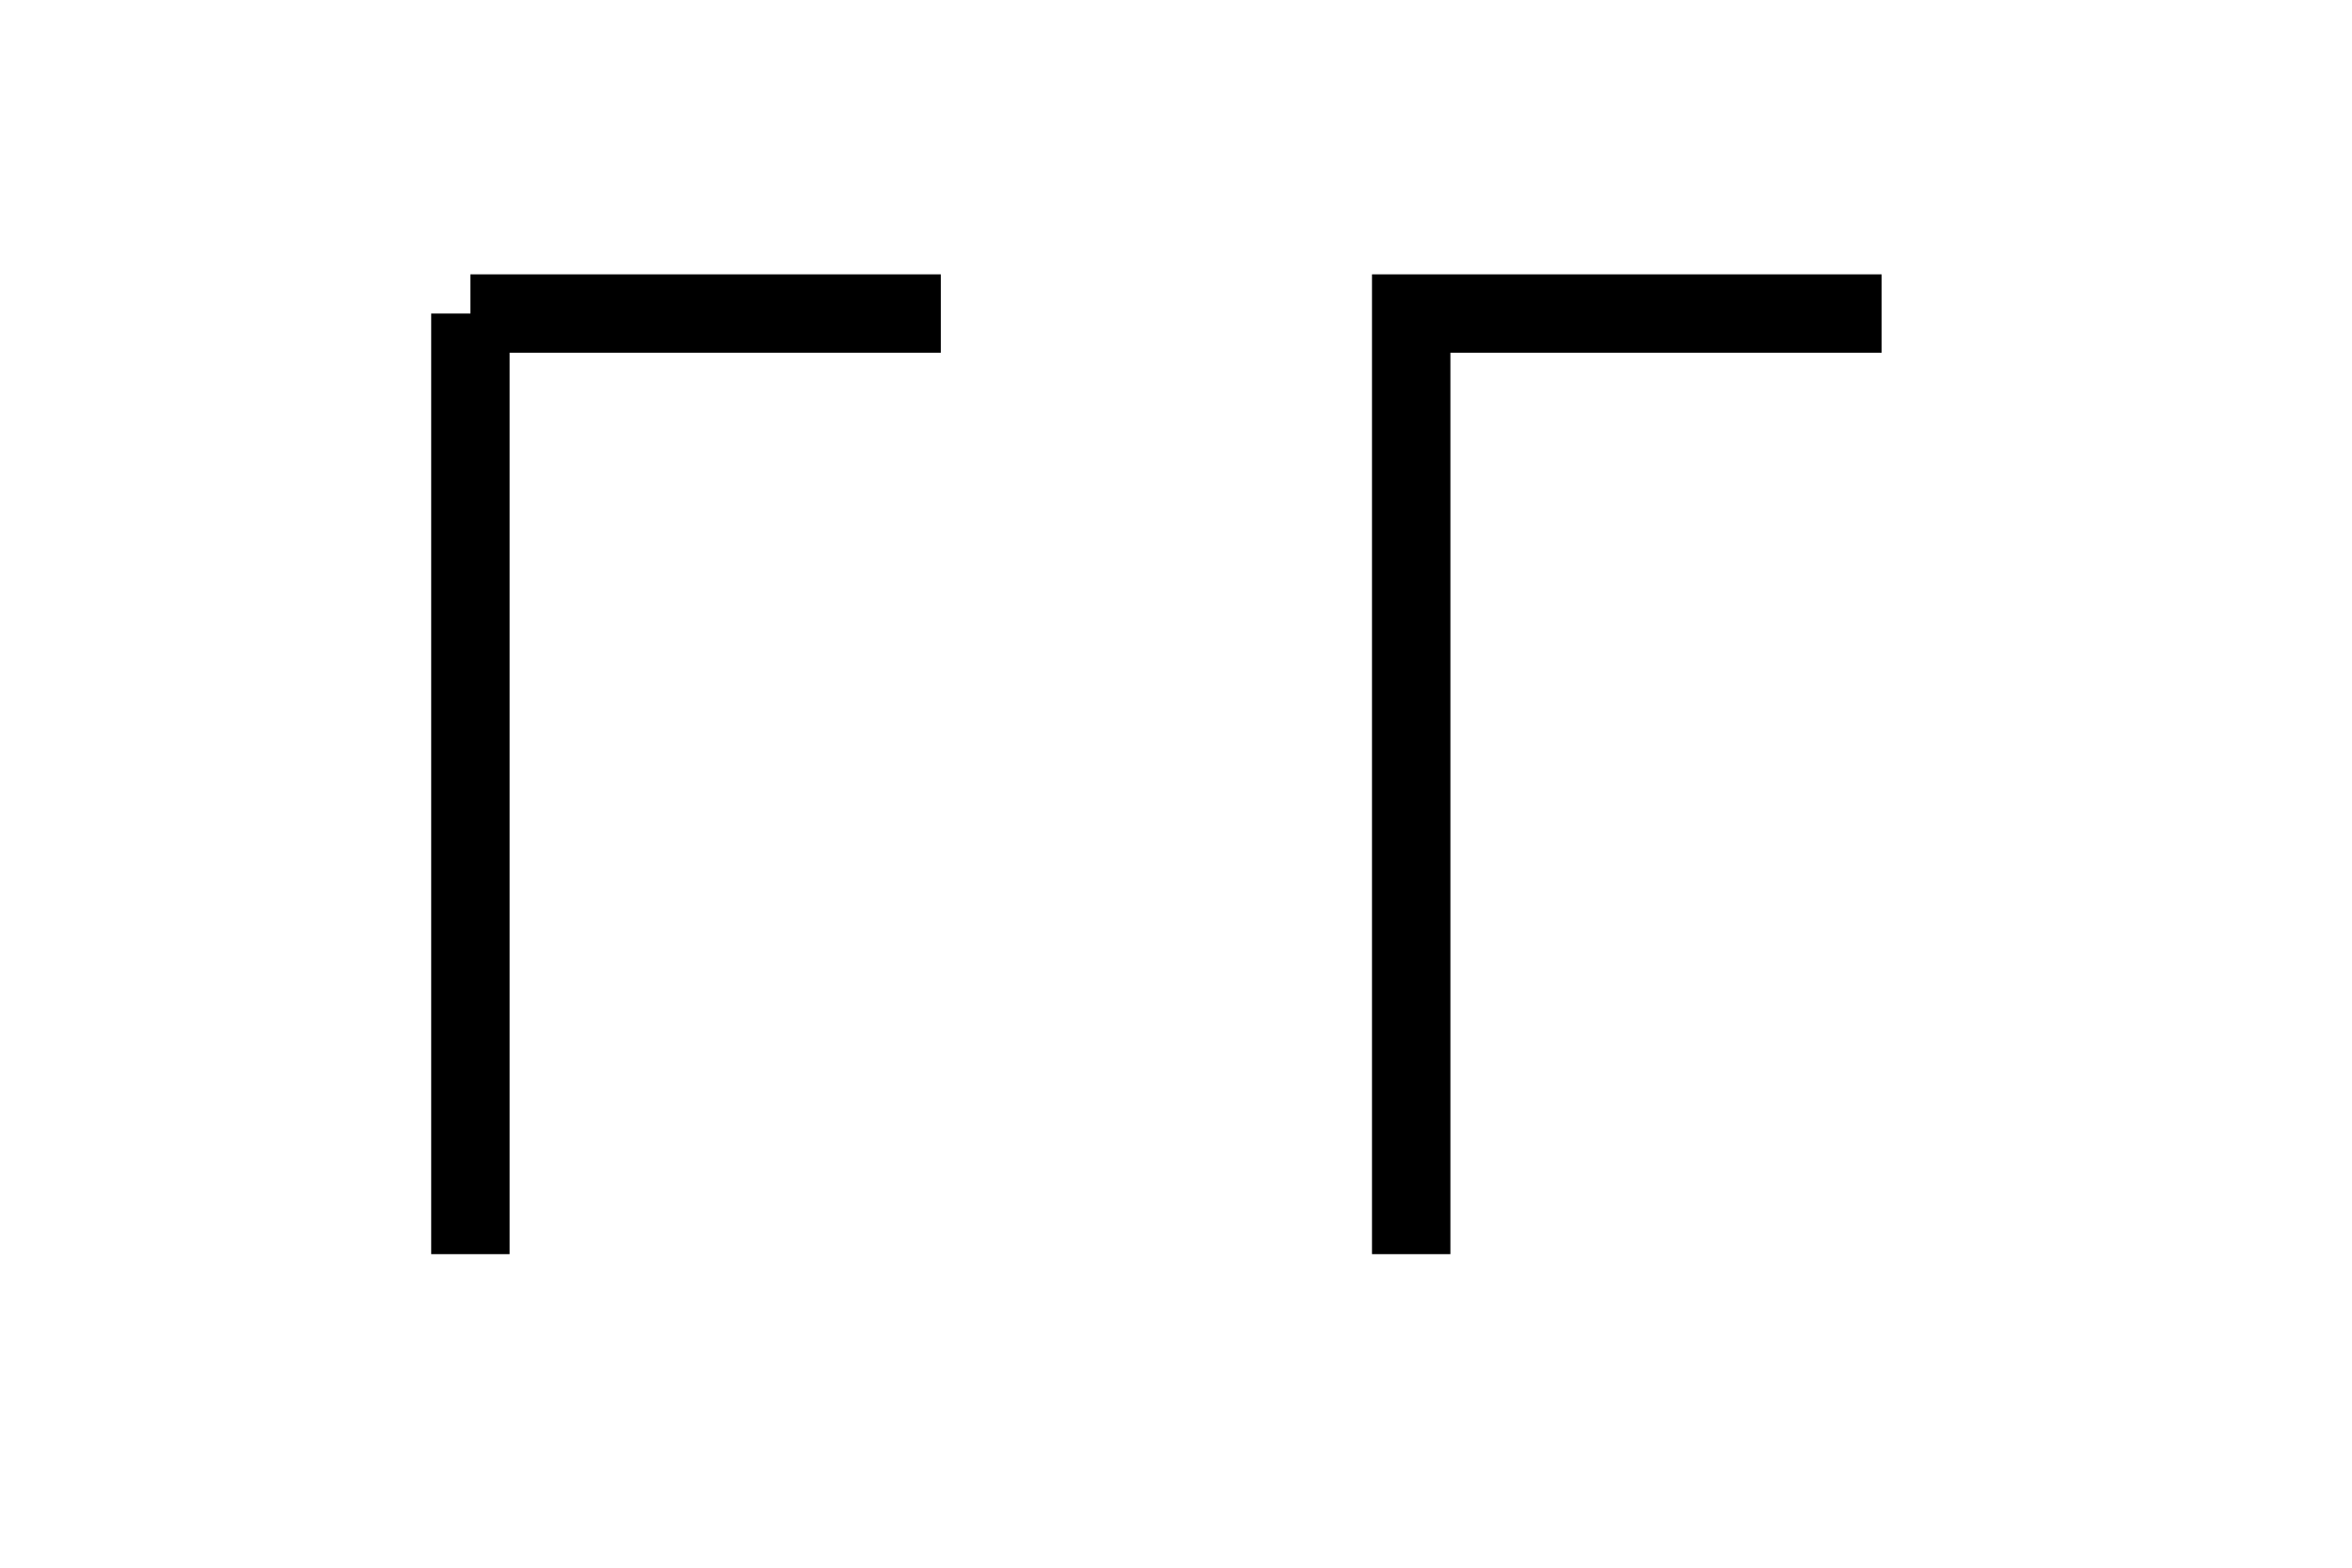
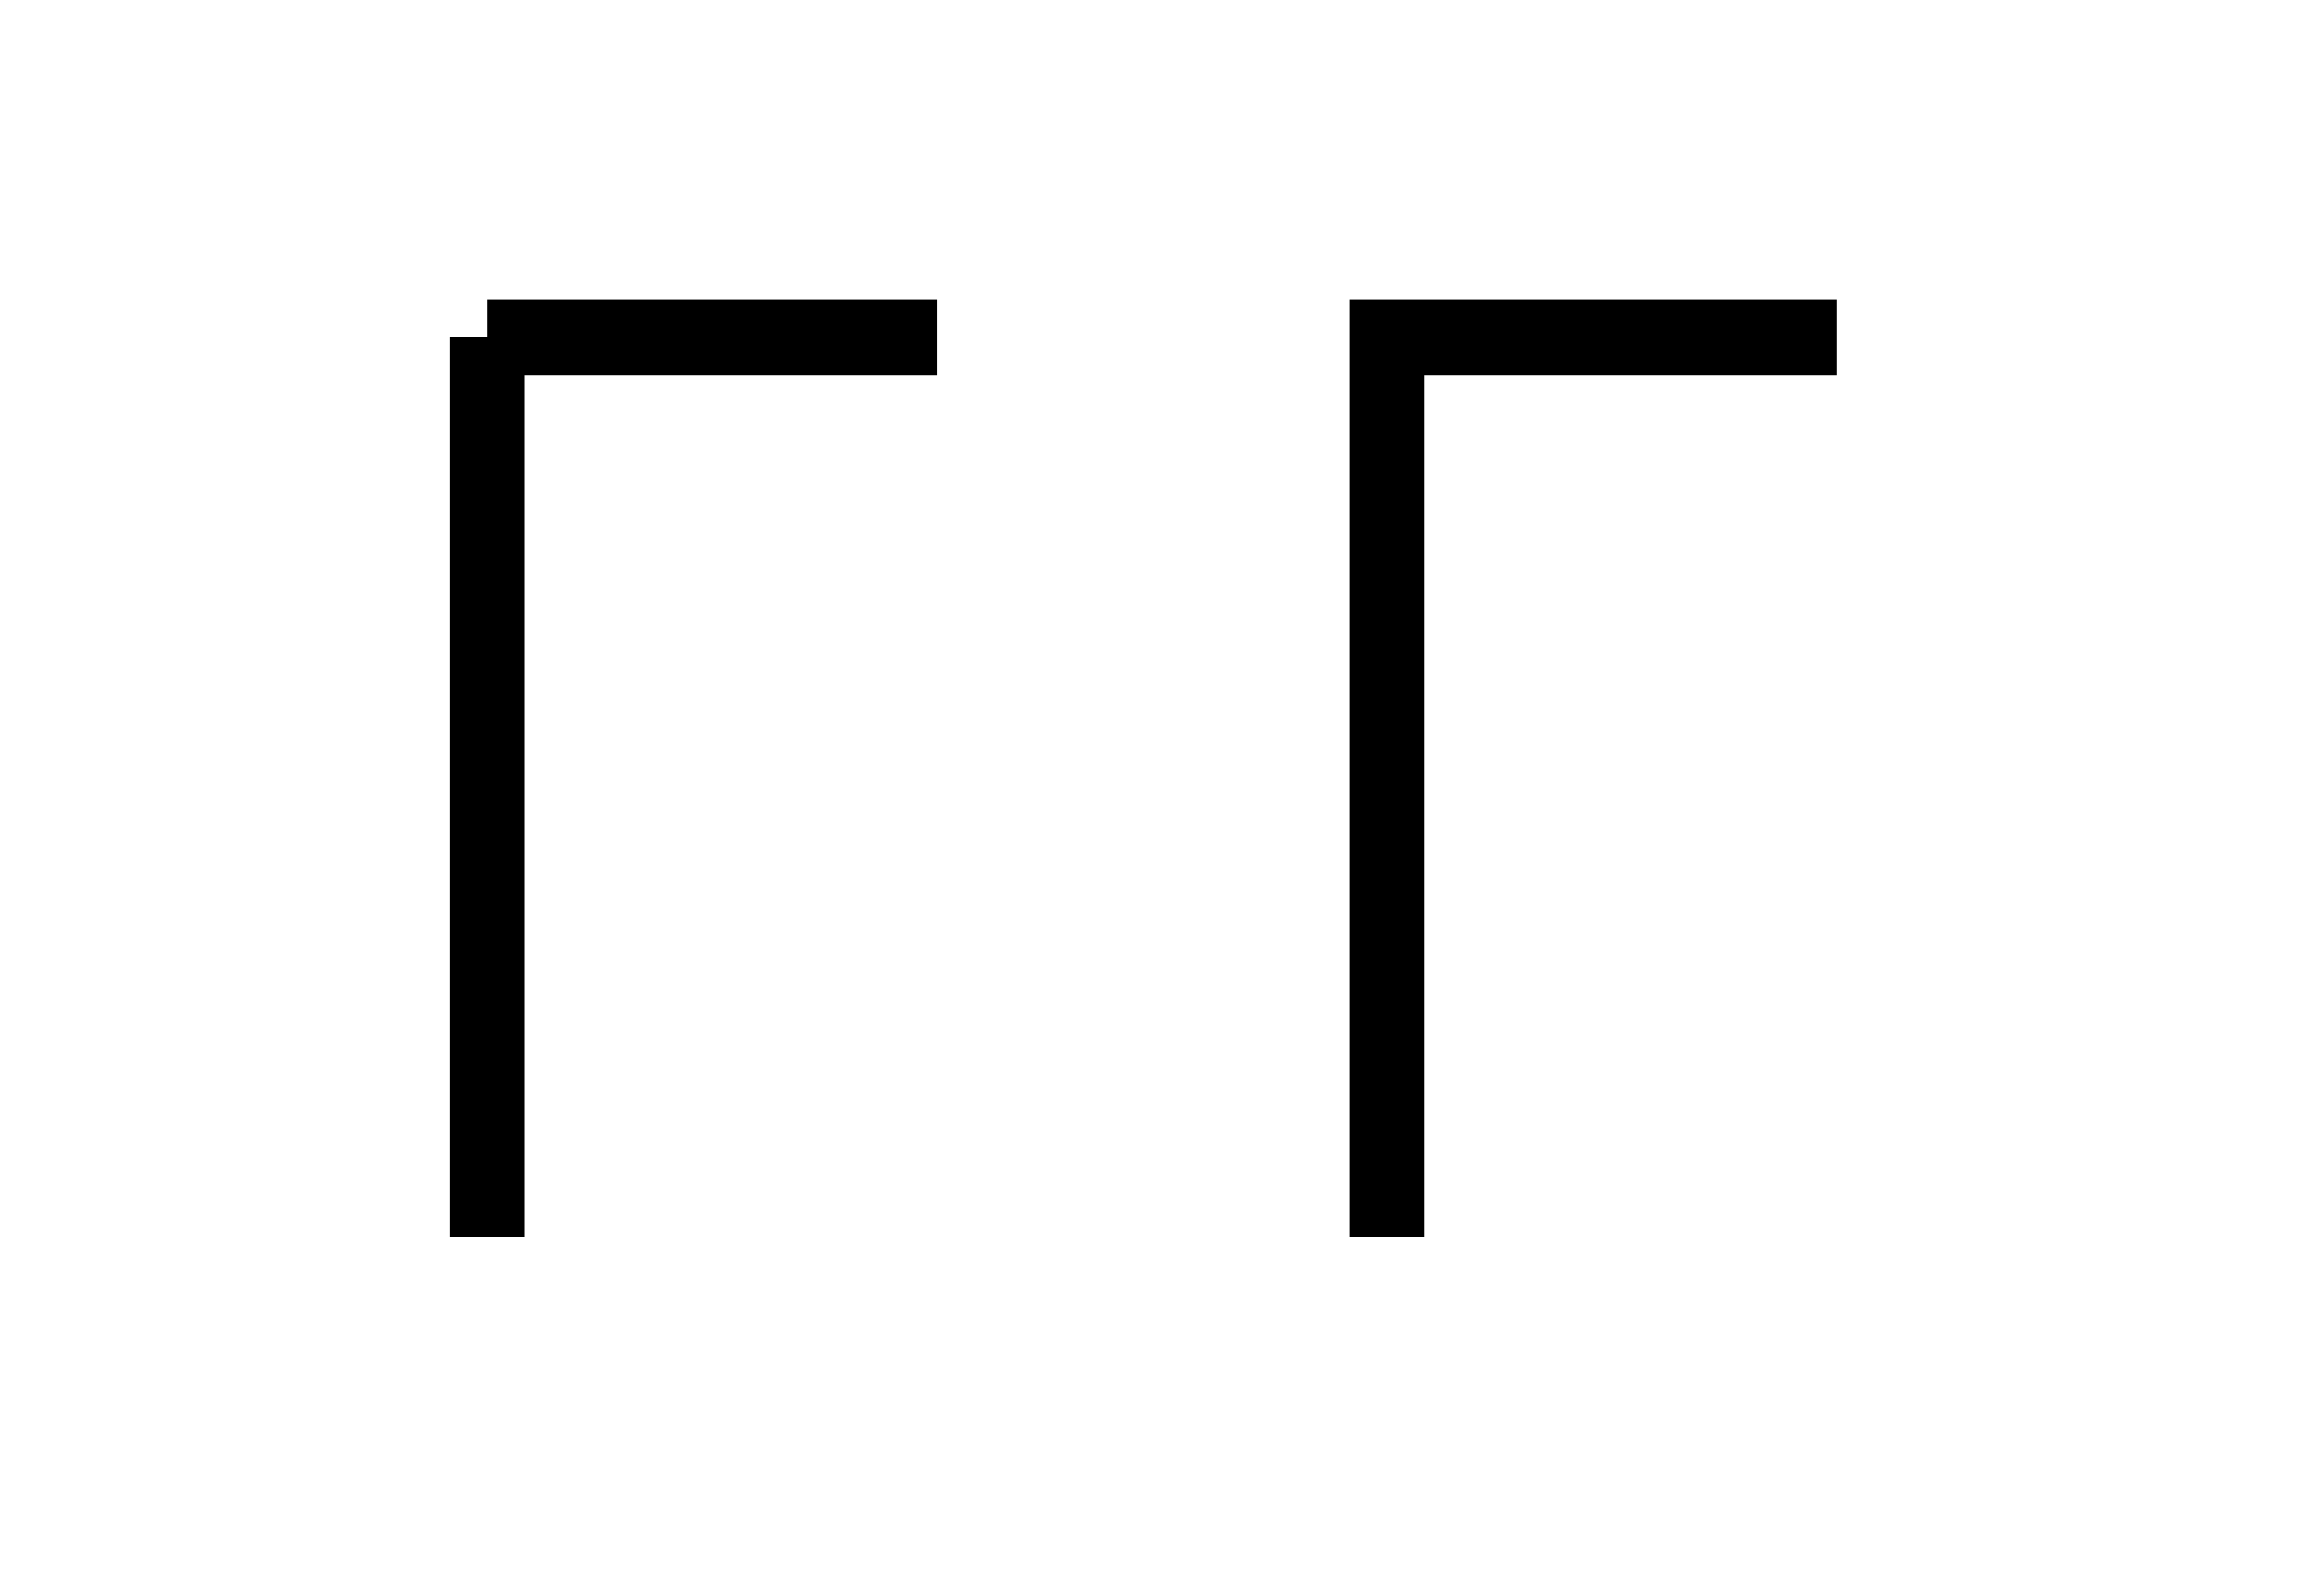
- <svg xmlns="http://www.w3.org/2000/svg" id="polygon-v-line-figure" width="300" height="200" viewBox="0 0 300 200">
+ <svg xmlns="http://www.w3.org/2000/svg" id="polygon-v-line-figure" width="310" height="210" viewBox="0 0 310 210">
  <defs>
    <clipPath id="polygon-v-line-__clipPath-0">
-       <rect x="0.0" y="0.0" width="300.0" height="200.0" />
+       <rect x="5.0" y="5.0" width="300.0" height="200.0" />
    </clipPath>
    <clipPath id="polygon-v-line-__clipPath-1">
-       <rect x="0.0" y="0.0" width="300.0" height="200.0" />
+       <rect x="5.0" y="5.0" width="300.0" height="200.0" />
    </clipPath>
  </defs>
-   <line id="polygon-v-line-__line-0" x1="60.0" y1="160.0" x2="60.0" y2="40.0" stroke="black" stroke-width="10" fill="none" />
-   <line id="polygon-v-line-__line-1" x1="60.0" y1="40.0" x2="120.0" y2="40.0" stroke="black" stroke-width="10" fill="none" />
-   <path id="polygon-v-line-__path-0" d="M 180.0 160.0 L 180.0 40.0 L 240.0 40.0" stroke="black" stroke-width="10" fill="none" clip-path="url(#polygon-v-line-__clipPath-1)" />
+   <line id="polygon-v-line-__line-0" x1="65.0" y1="165.0" x2="65.0" y2="45.0" stroke="black" stroke-width="10" fill="none" />
+   <line id="polygon-v-line-__line-1" x1="65.0" y1="45.0" x2="125.0" y2="45.0" stroke="black" stroke-width="10" fill="none" />
+   <path id="polygon-v-line-__path-0" d="M 185.0 165.0 L 185.0 45.0 L 245.0 45.0" stroke="black" stroke-width="10" fill="none" clip-path="url(#polygon-v-line-__clipPath-1)" />
</svg>
